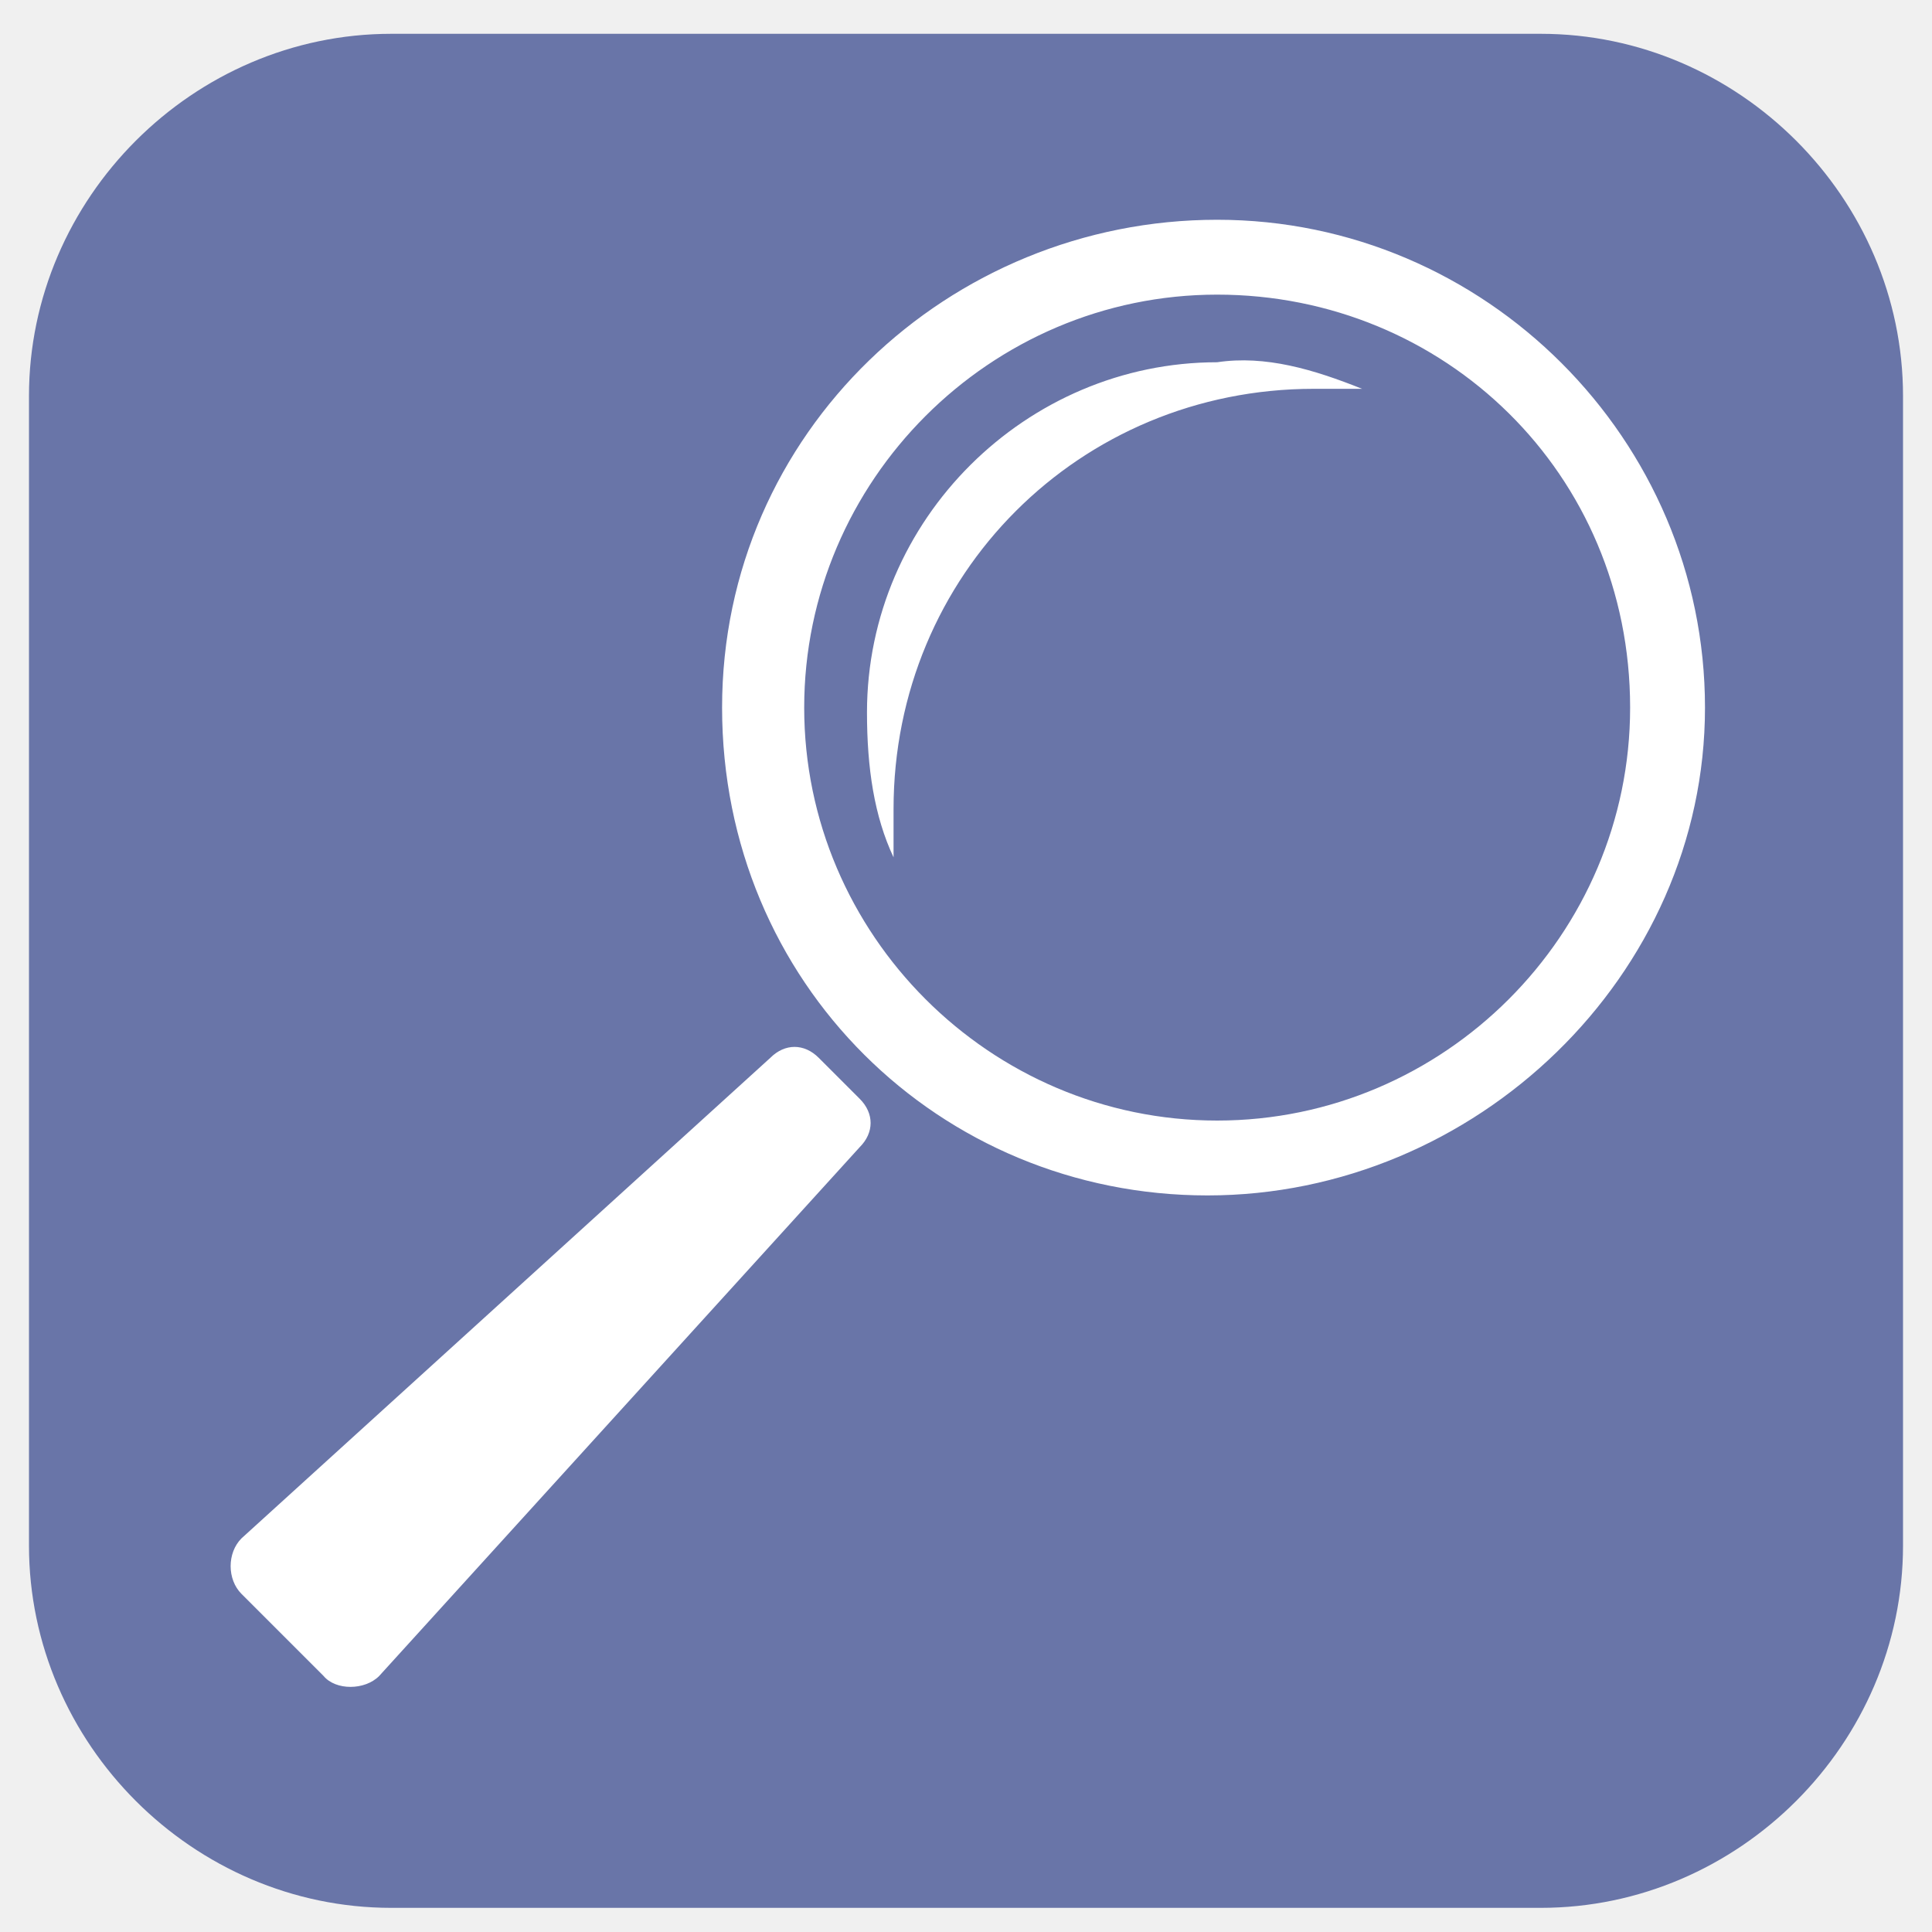
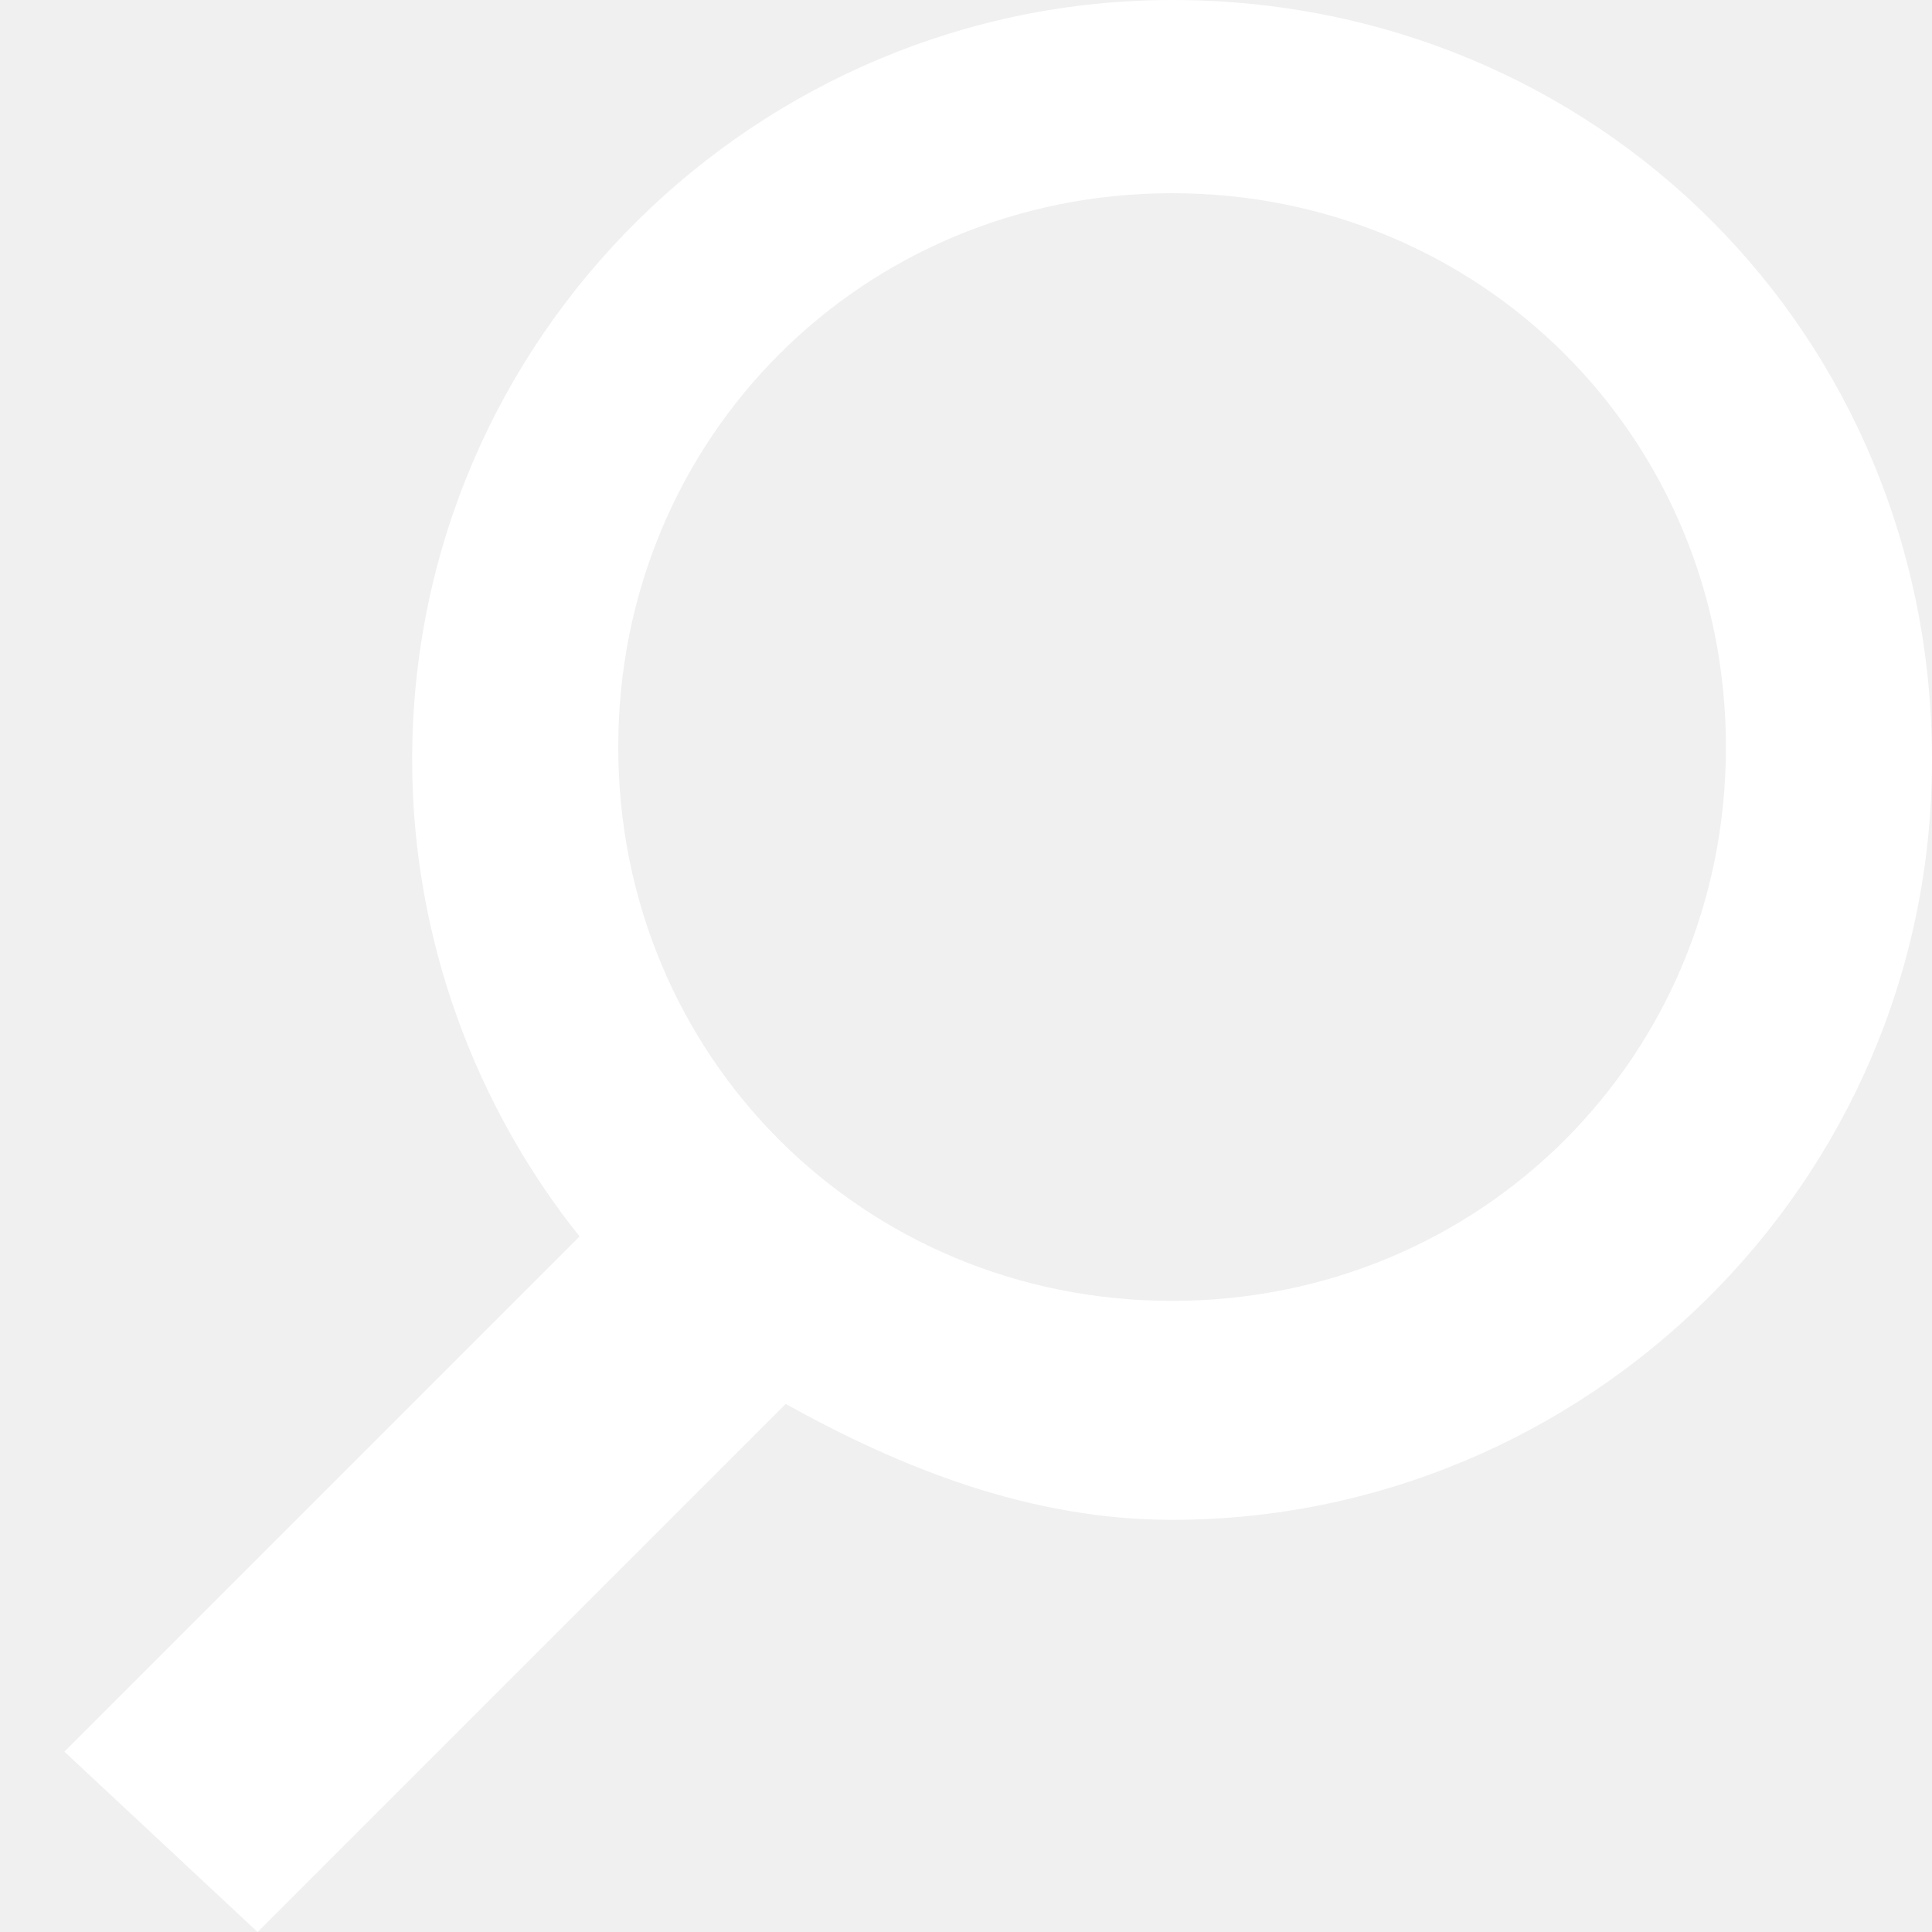
- <svg xmlns="http://www.w3.org/2000/svg" version="1.1" id="Layer_1" x="0px" y="0px" viewBox="0 0 80 80" style="enable-background:new 0 0 80 80;" xml:space="preserve">
+ <svg xmlns="http://www.w3.org/2000/svg" version="1.1" id="Layer_3" x="0px" y="0px" viewBox="0 0 15 15" style="enable-background:new 0 0 15 15;" xml:space="preserve">
  <style type="text/css">
- 	.st0{fill:#6975A8;}
- 	.st1{display:none;fill:#FFFFFF;}
- 	.st2{fill:#FFFFFF;}
+ 	.st0{fill:#FFFFFF;}
</style>
-   <g>
-     <path class="st0" d="M63.8,79H16.2c-8.2,0-15-6.8-15-15V16.4c0-8.2,6.8-15,15-15h47.6c8.2,0,15,6.8,15,15V64   C78.8,72.2,72,79,63.8,79z" />
-     <polygon class="st1" points="75.8,40.2 49.9,20.3 49.9,33.6 30.1,33.6 30.1,20.3 4.2,40.2 30.1,60.1 30.1,46.4 49.9,46.4    49.9,60.1  " />
-   </g>
-   <g id="Layer_4">
-     <circle id="White_Background_3_" class="st0" cx="51.2" cy="29.3" r="19.3" />
-     <path id="Search_Button_Icon_2_" class="st2" d="M13.4,69.4L10,66c-0.6-0.6-0.6-1.7,0-2.3l21.9-19.9c0.6-0.6,1.4-0.6,2,0l1.7,1.7   c0.6,0.6,0.6,1.4,0,2L15.7,69.4C15.1,70,13.9,70,13.4,69.4z M70.6,29.3c0-11.1-9.1-20.2-20.2-20.2s-20.5,8.8-20.5,20.2   S38.9,49.5,50,49.5S70.6,40.4,70.6,29.3z M67.5,29.3c0,9.4-7.7,17.1-17.1,17.1s-17.1-7.7-17.1-17.1S41,12.2,50.4,12.2   S67.5,19.6,67.5,29.3z M56.4,16.1c-0.6,0-1.4,0-2,0c-9.7,0-17.4,7.7-17.4,17.4c0,0.6,0,1.4,0,2c-0.8-1.7-1.1-3.7-1.1-6   c0-8,6.6-14.5,14.5-14.5C52.4,14.7,54.4,15.3,56.4,16.1z" />
-   </g>
+   <path class="st0" d="M9.1,0C5.9,0,3.2,2.6,3.2,5.9c0,1.4,0.5,2.7,1.3,3.7l-4,4L2,15l4.1-4.1C7,11.4,8,11.8,9.1,11.8  c3.2,0,5.9-2.6,5.9-5.9C15,2.6,12.4,0,9.1,0z M9.1,10.1c-2.4,0-4.3-1.9-4.3-4.3c0-2.4,1.9-4.3,4.3-4.3s4.3,1.9,4.3,4.3  C13.4,8.2,11.5,10.1,9.1,10.1z" />
</svg>
